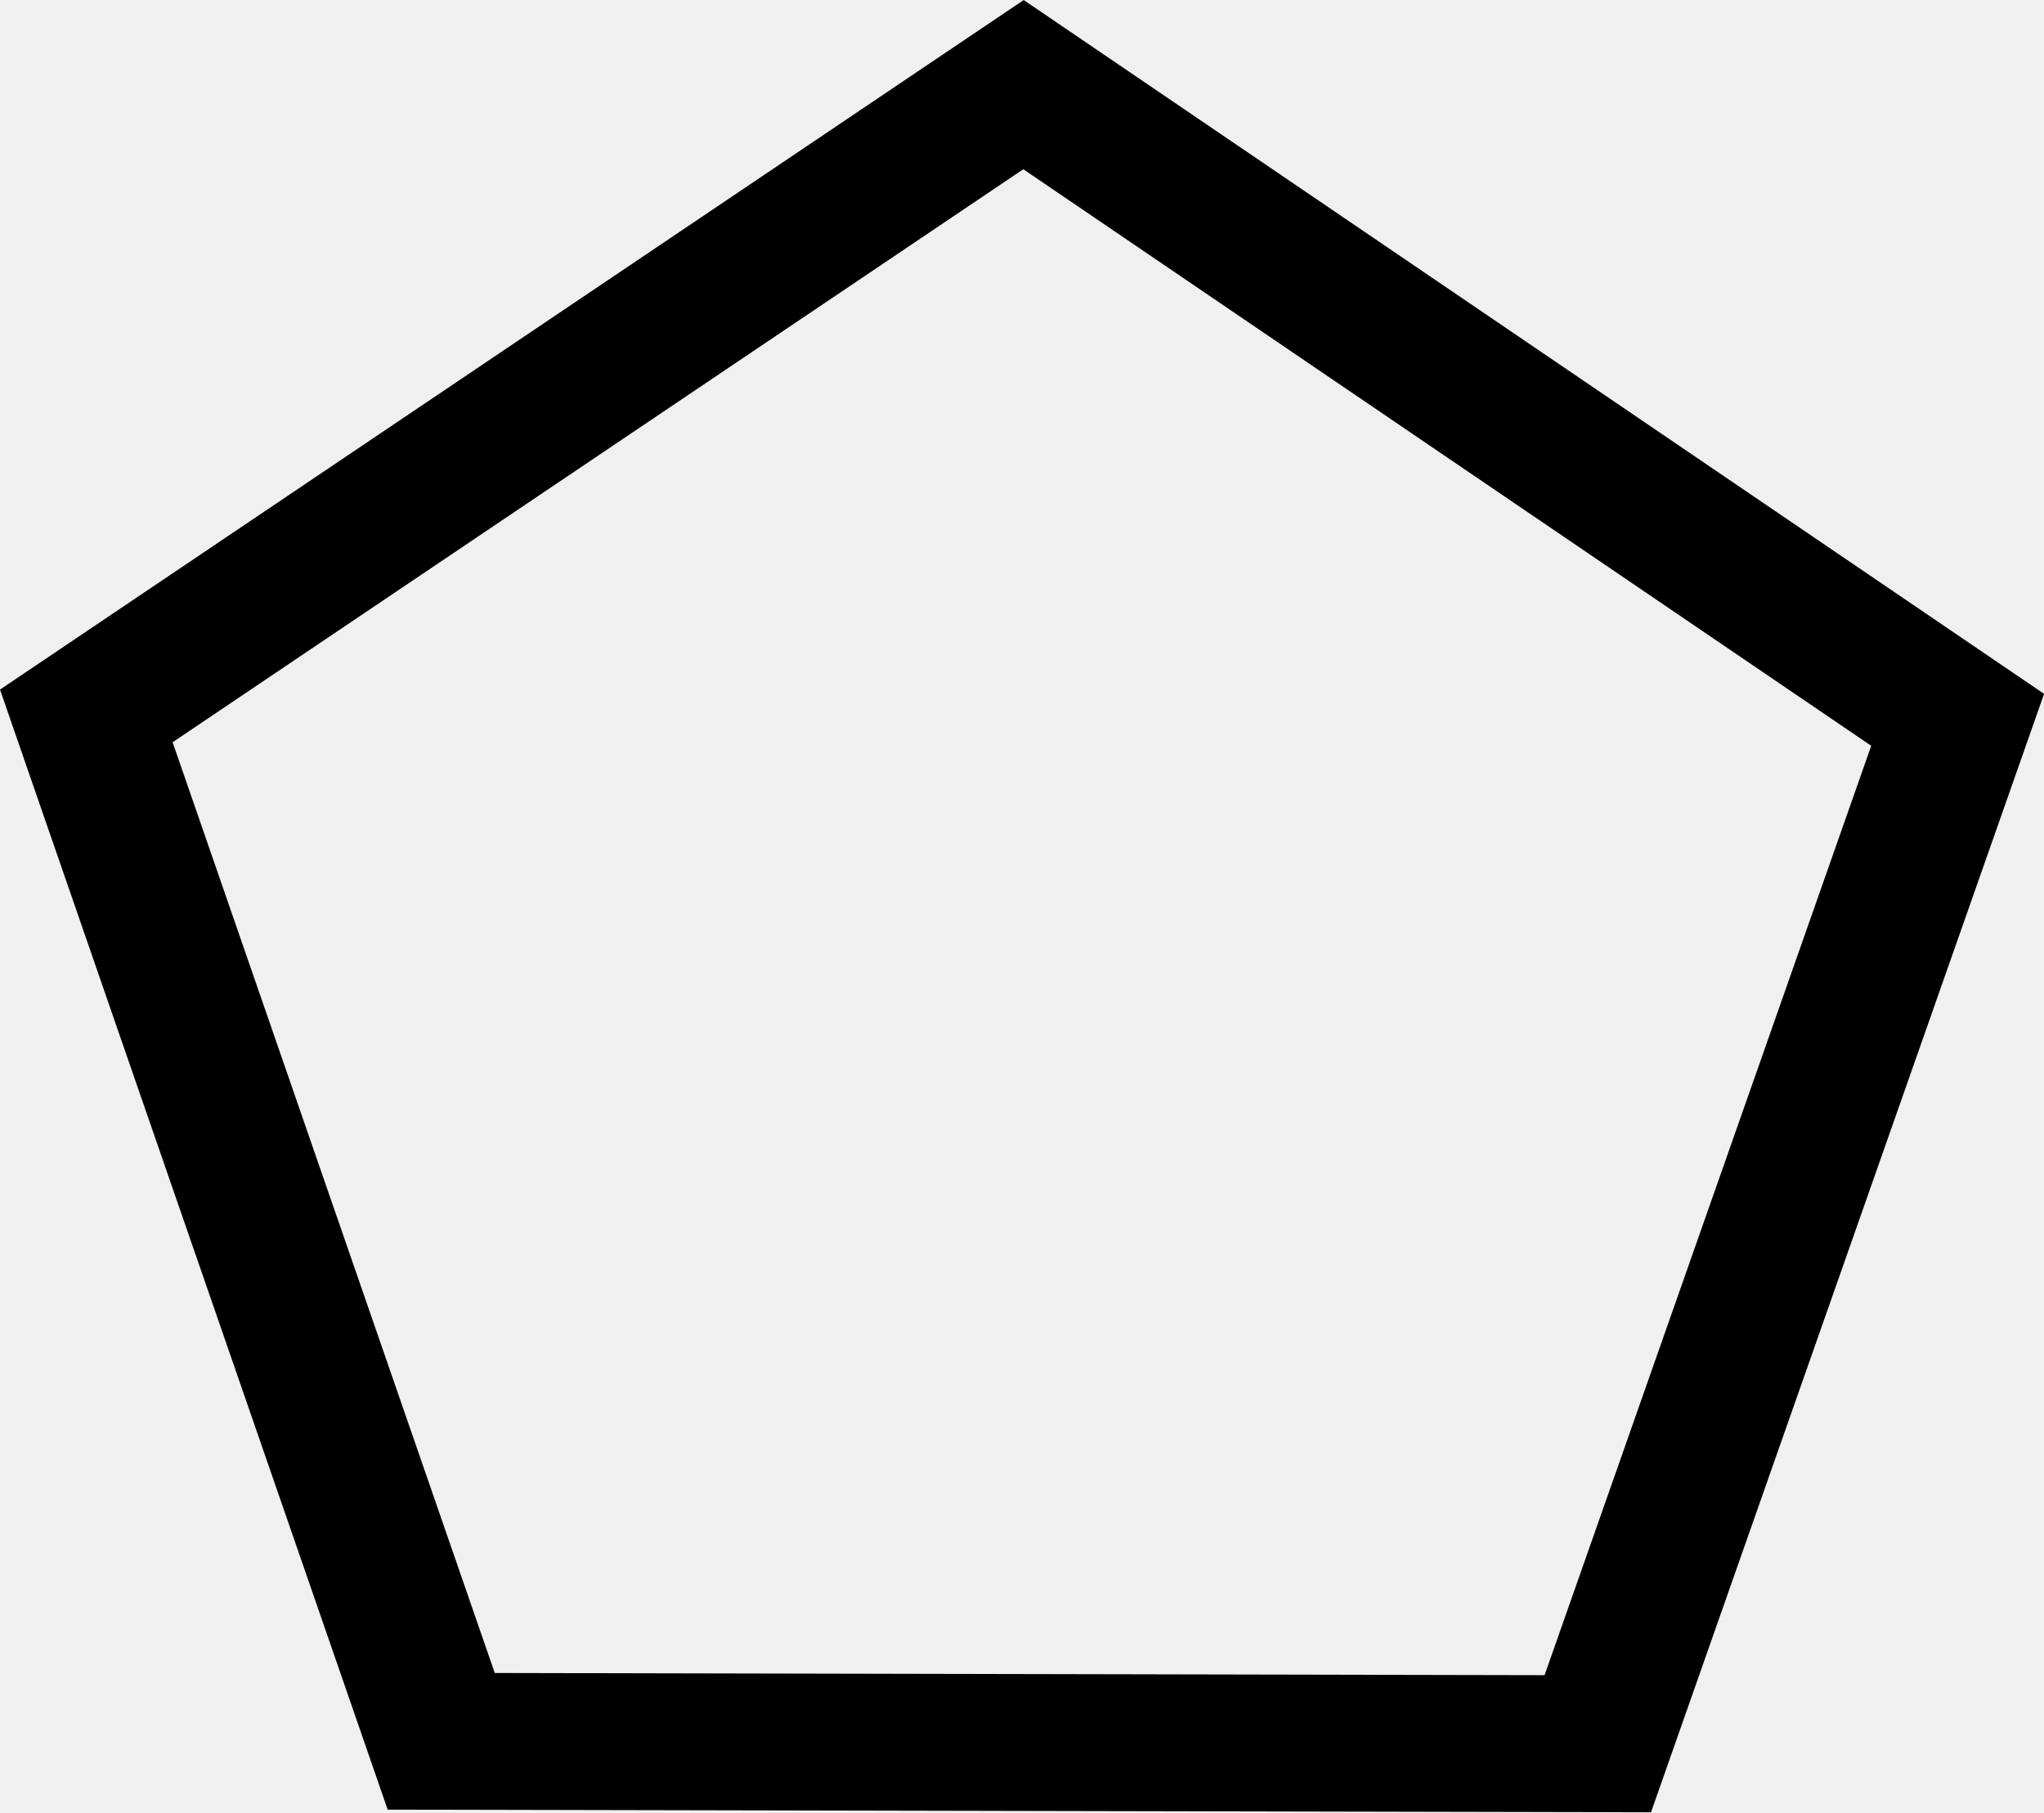
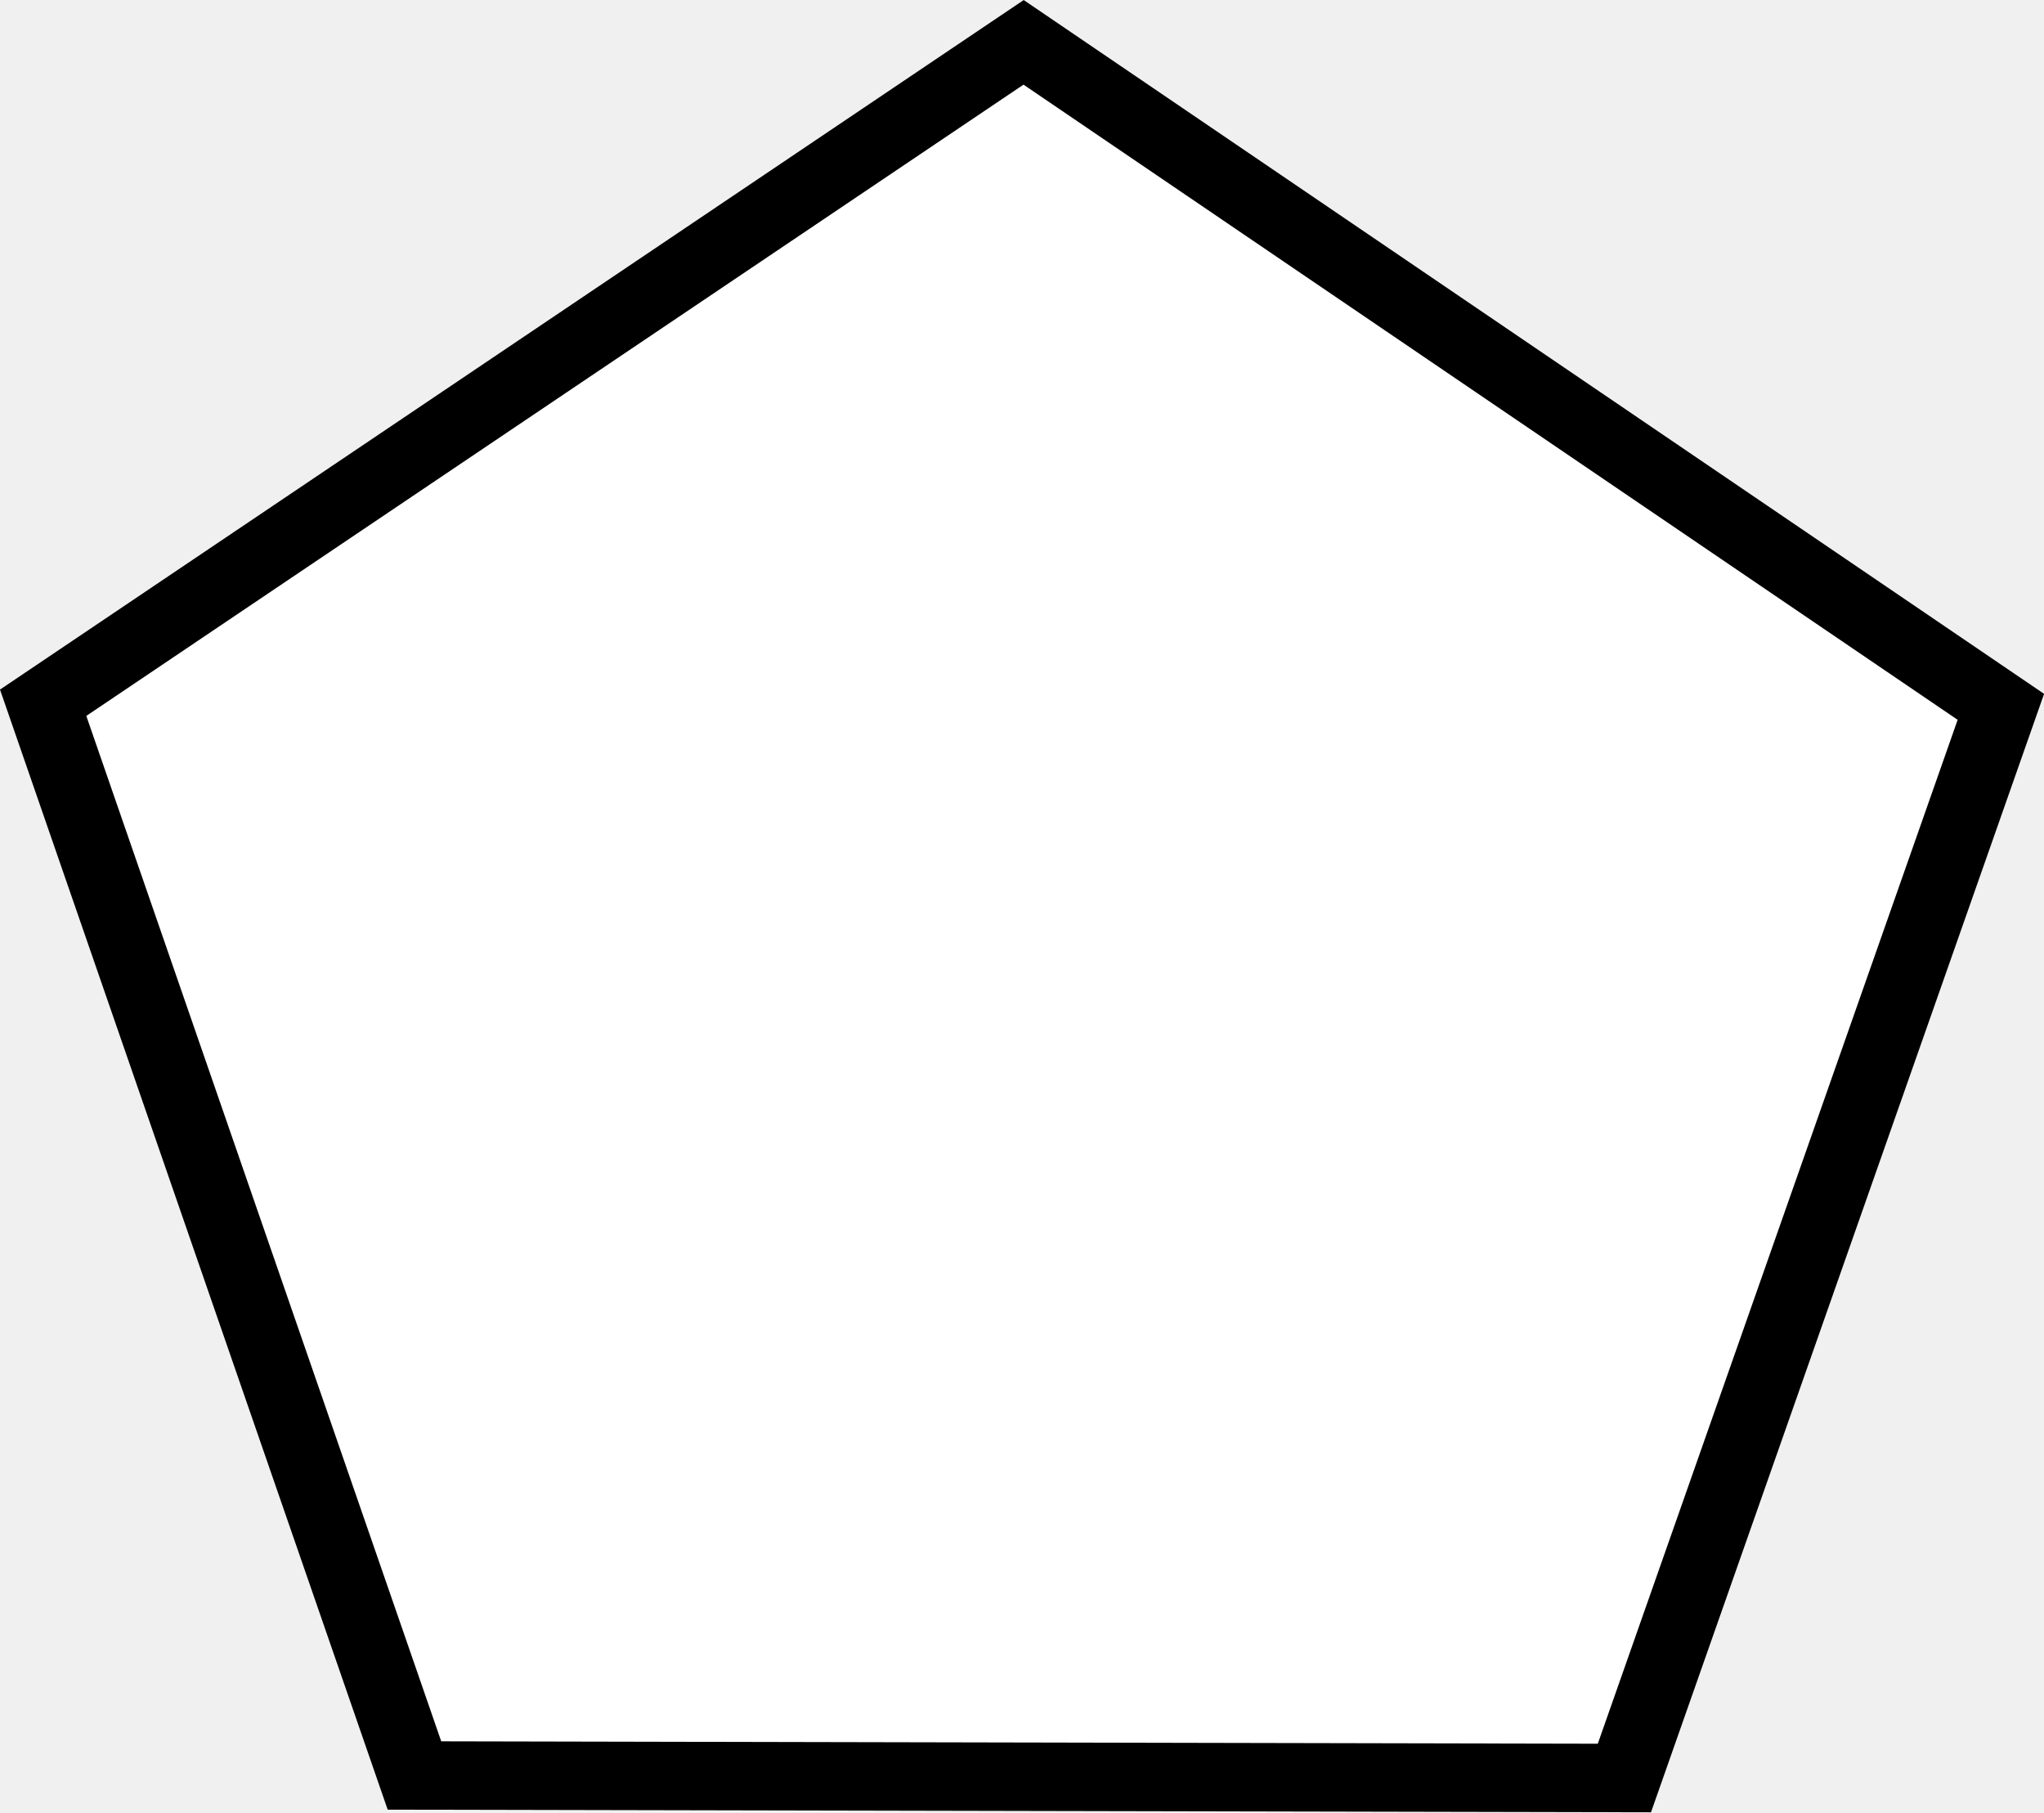
<svg xmlns="http://www.w3.org/2000/svg" width="14.412mm" height="12.775mm" viewBox="0 0 14.412 12.775" version="1.1" id="svg5">
  <defs id="defs2" />
  <g id="layer1" transform="translate(-12.11425,-49.54374)">
-     <path style="fill:none;fill-rule:evenodd;stroke:#000000;stroke-width:1.933;stroke-dasharray:none;paint-order:markers stroke fill" id="path404" d="M 42.813,26.093 28.035,29.713 20.026,16.777 29.854,5.163 43.937,10.92 Z" transform="matrix(0.5202994,0.1198498,-0.1286829,0.484585,4.46222,44.06051)" />
+     <path style="fill:#ffffff;fill-rule:evenodd;stroke:#000000;stroke-width:1.933;stroke-dasharray:none;paint-order:markers stroke fill;fill-opacity:1" id="path404" d="M 42.813,26.093 28.035,29.713 20.026,16.777 29.854,5.163 43.937,10.92 Z" transform="matrix(0.5202994,0.1198498,-0.1286829,0.484585,4.46222,44.06051)" />
  </g>
</svg>
